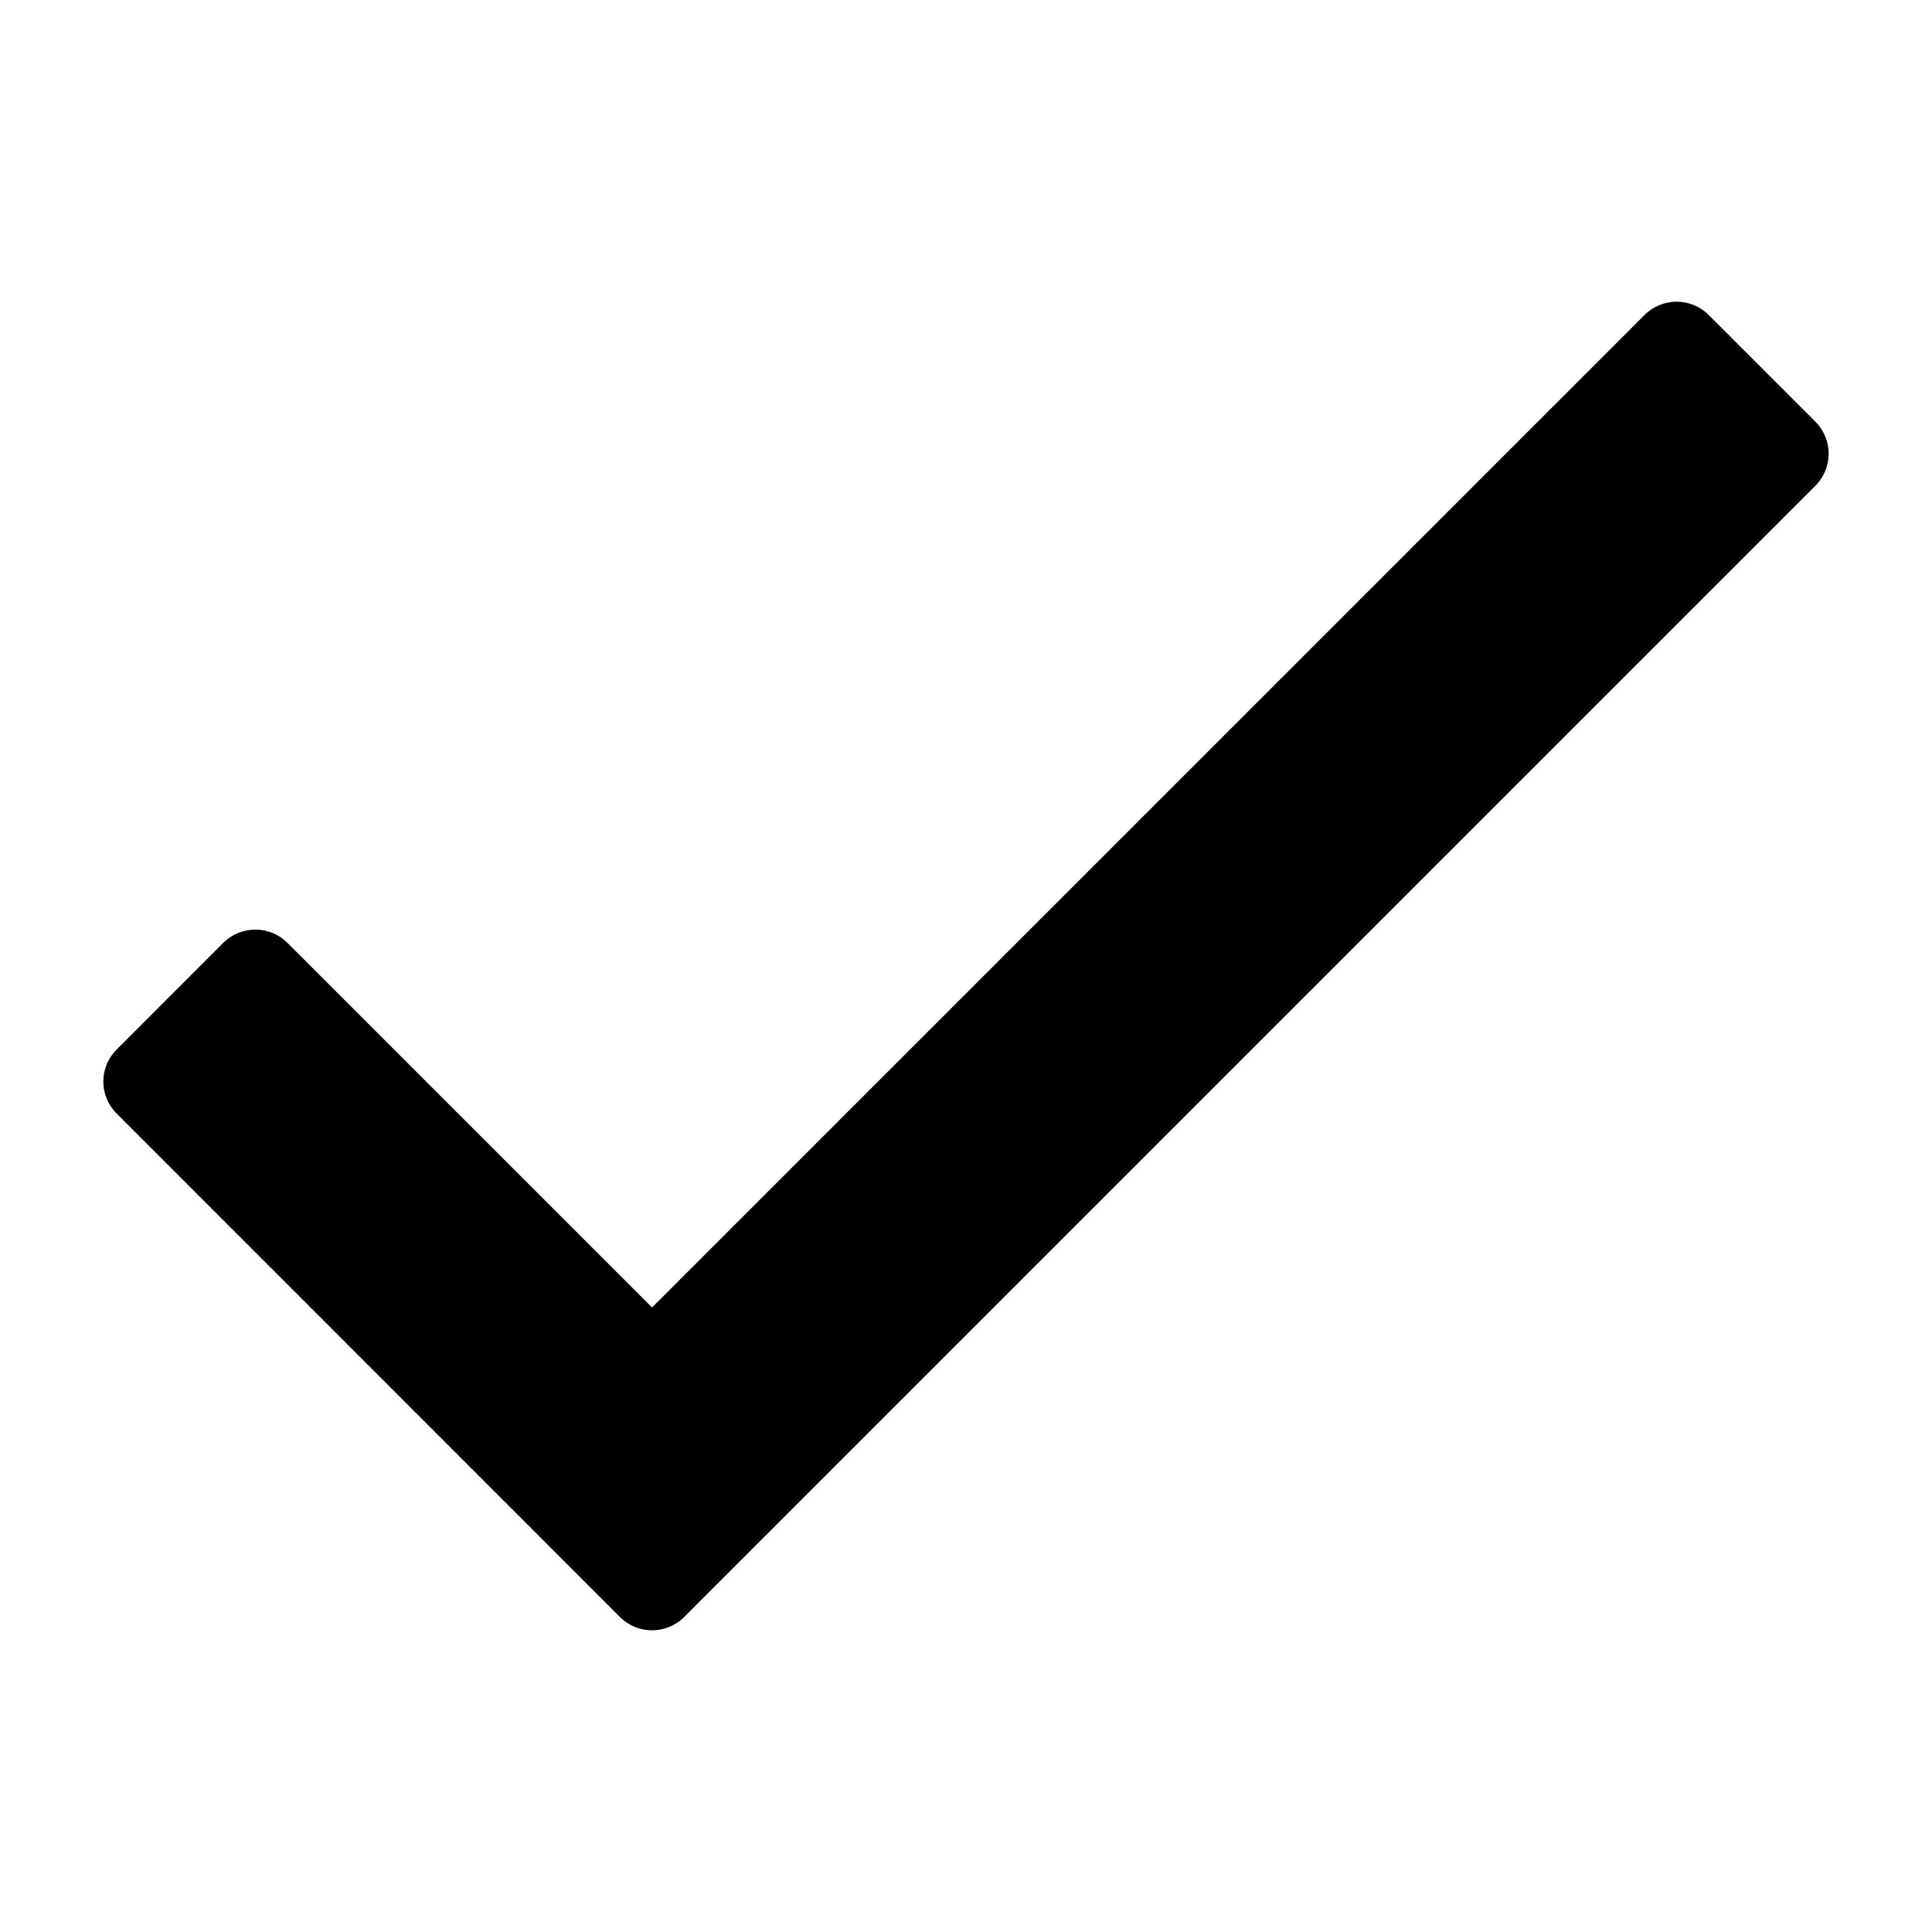
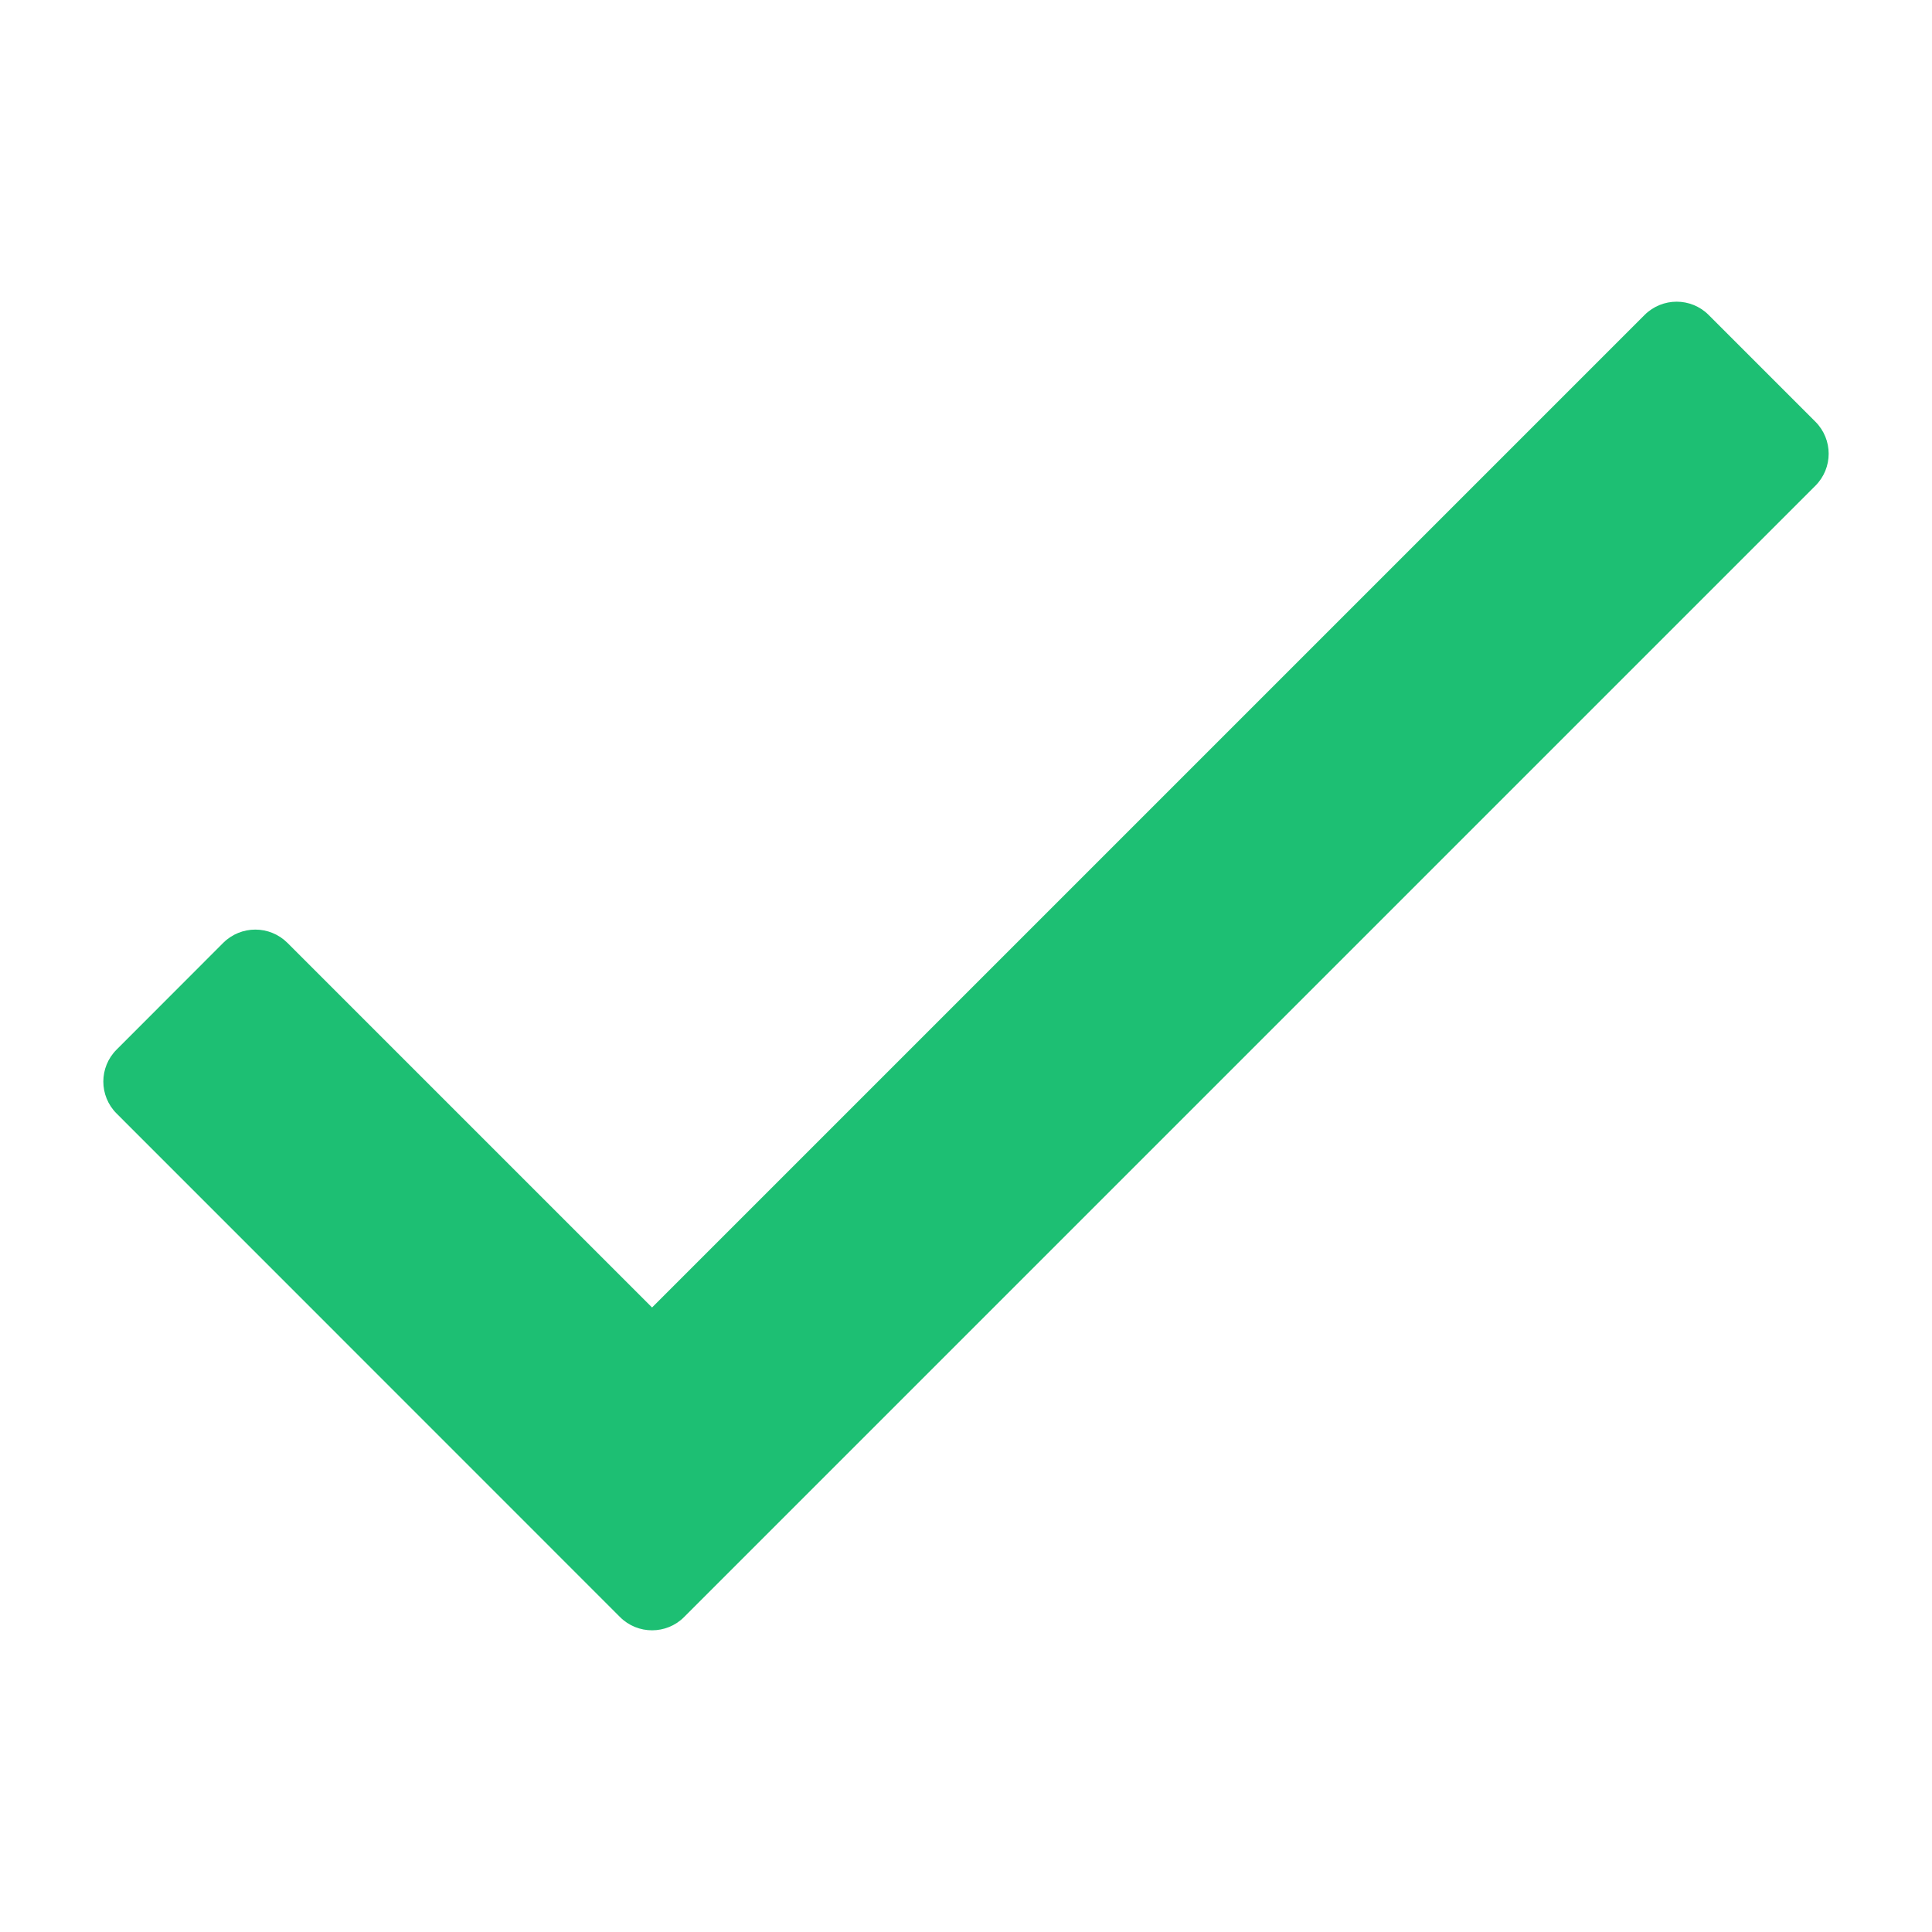
- <svg xmlns="http://www.w3.org/2000/svg" width="16" height="16" viewBox="0 0 16 16" enable-background="new #1dbf73">
+ <svg xmlns="http://www.w3.org/2000/svg" width="16" height="16" viewBox="0 0 16 16" fill="#1dbf73">
  <path d="M13.62 2.608L5.4 10.828L2.38 7.808C2.233 7.662 1.996 7.662 1.849 7.808L0.966 8.692C0.819 8.838 0.819 9.076 0.966 9.222L5.135 13.392C5.281 13.538 5.519 13.538 5.665 13.392L15.034 4.023C15.181 3.876 15.181 3.639 15.034 3.492L14.15 2.608C14.004 2.462 13.767 2.462 13.62 2.608Z" />
</svg>
